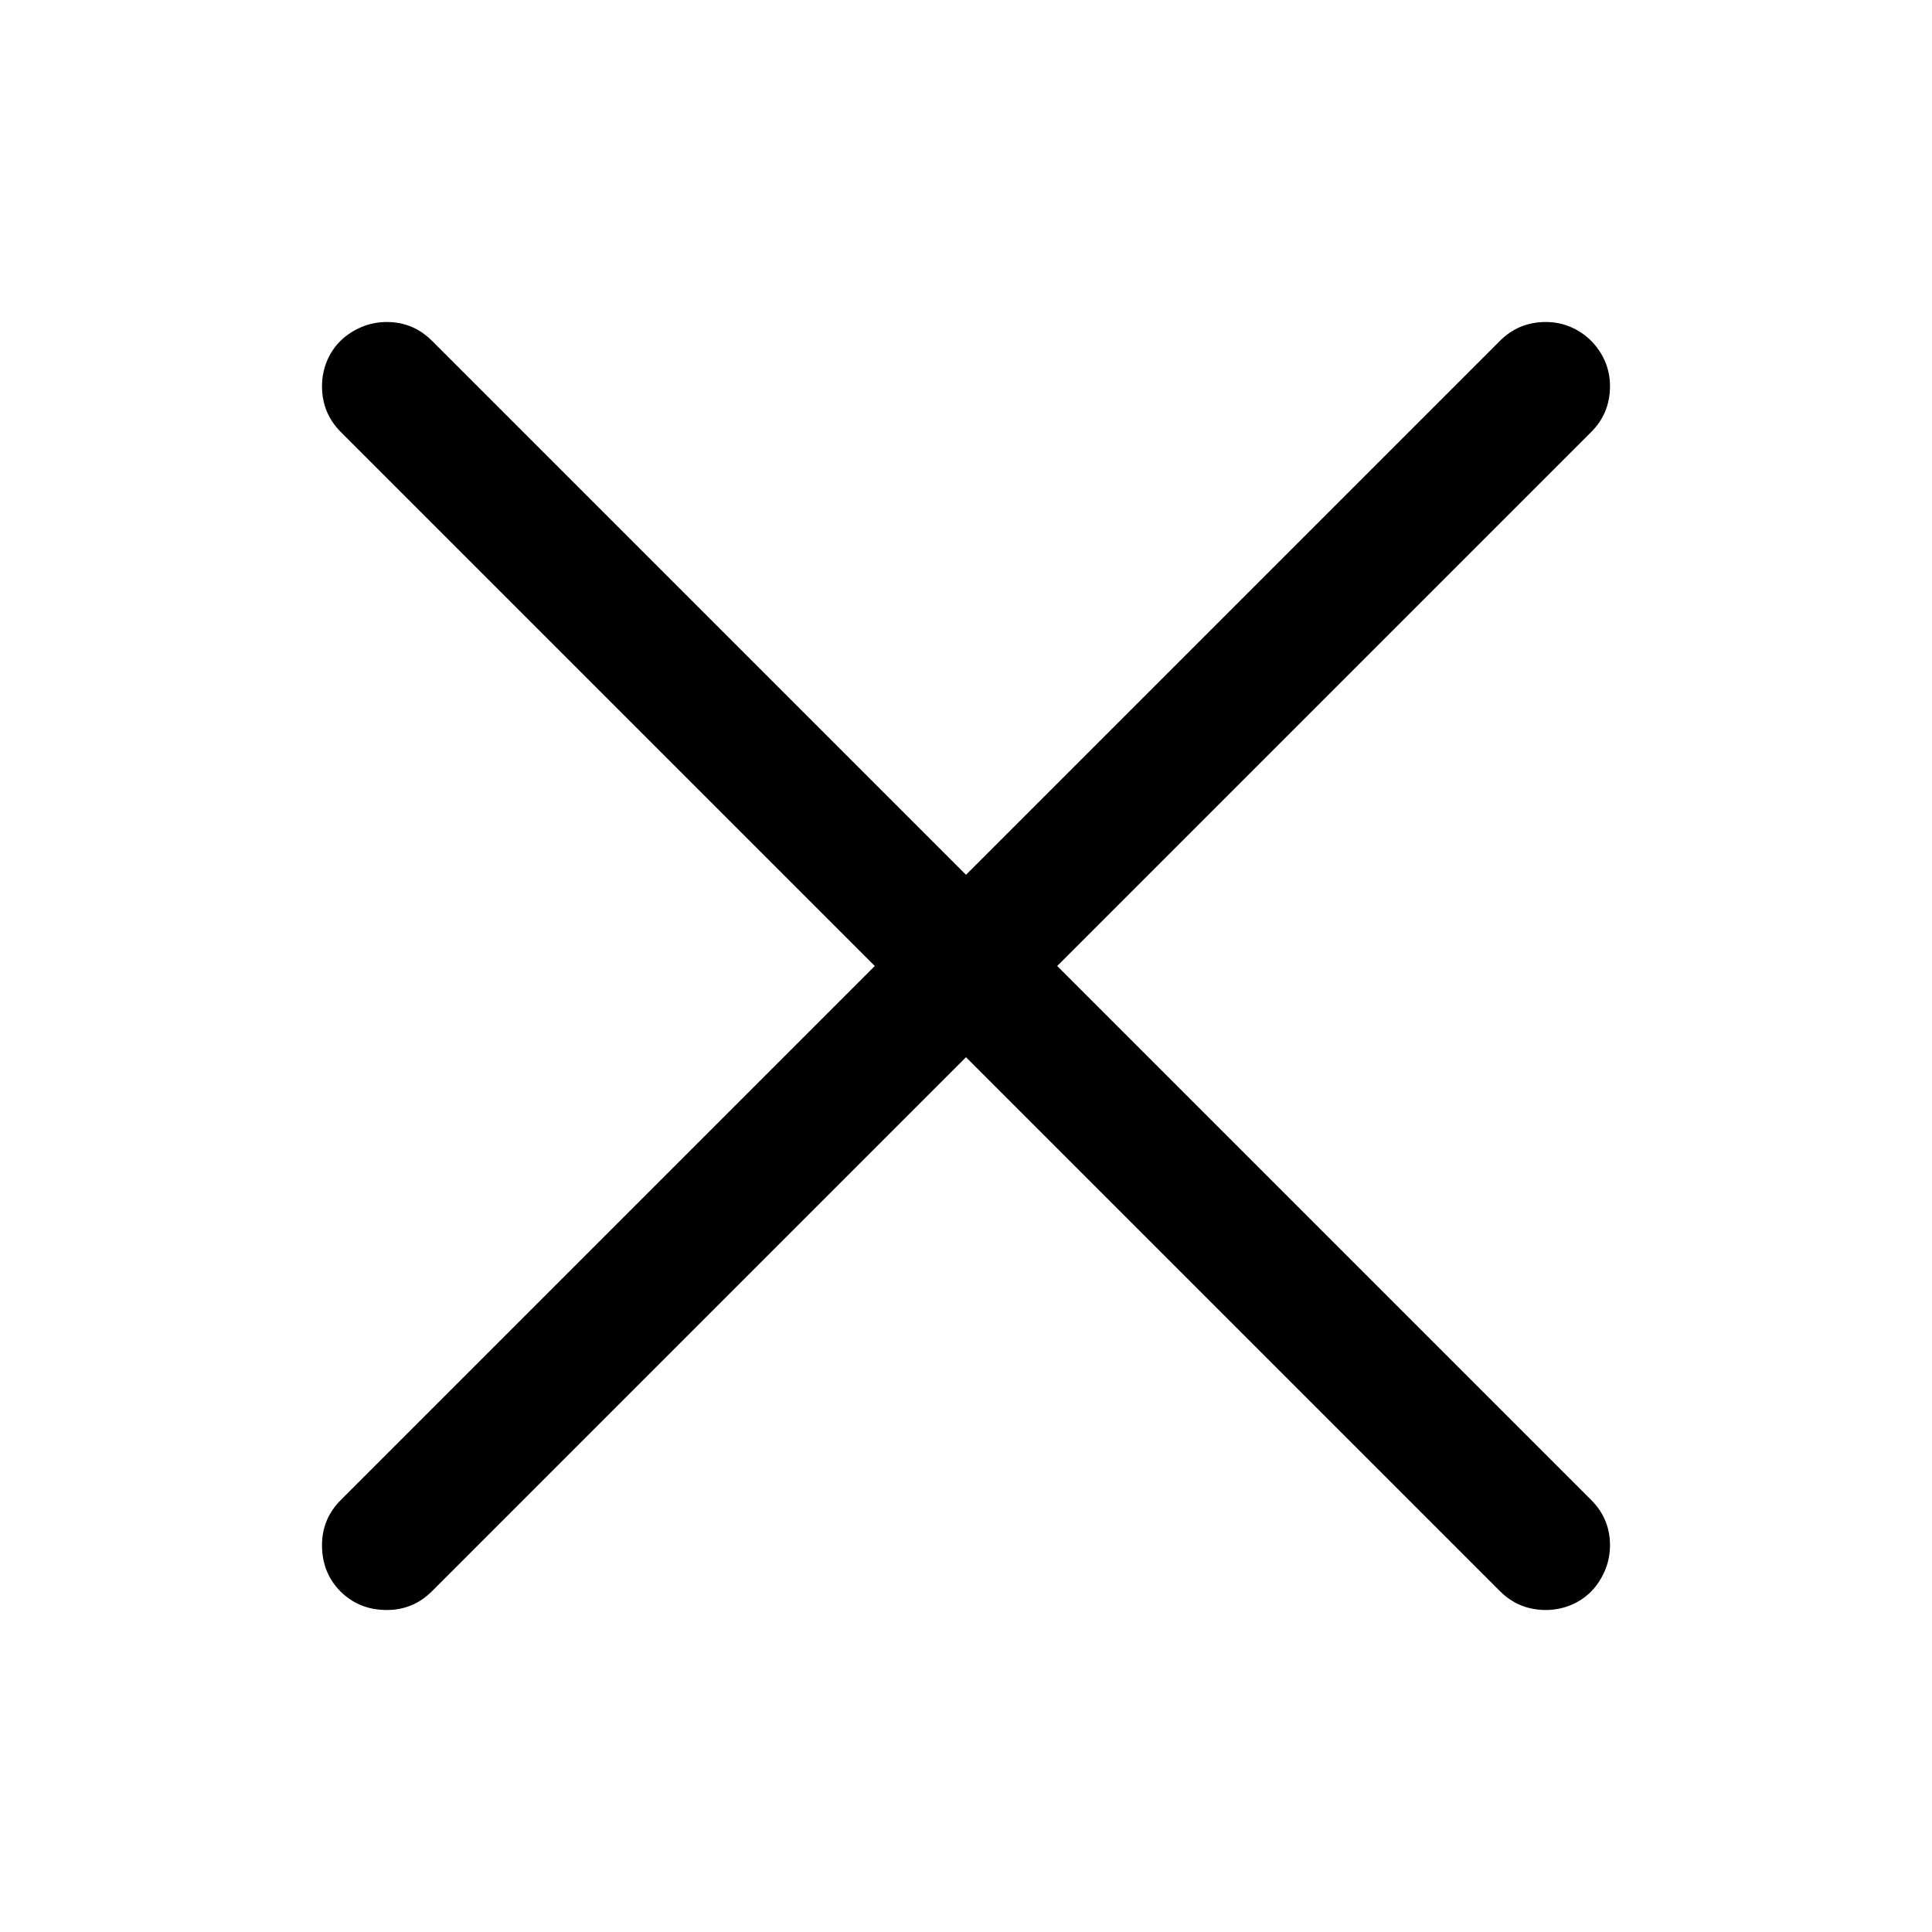
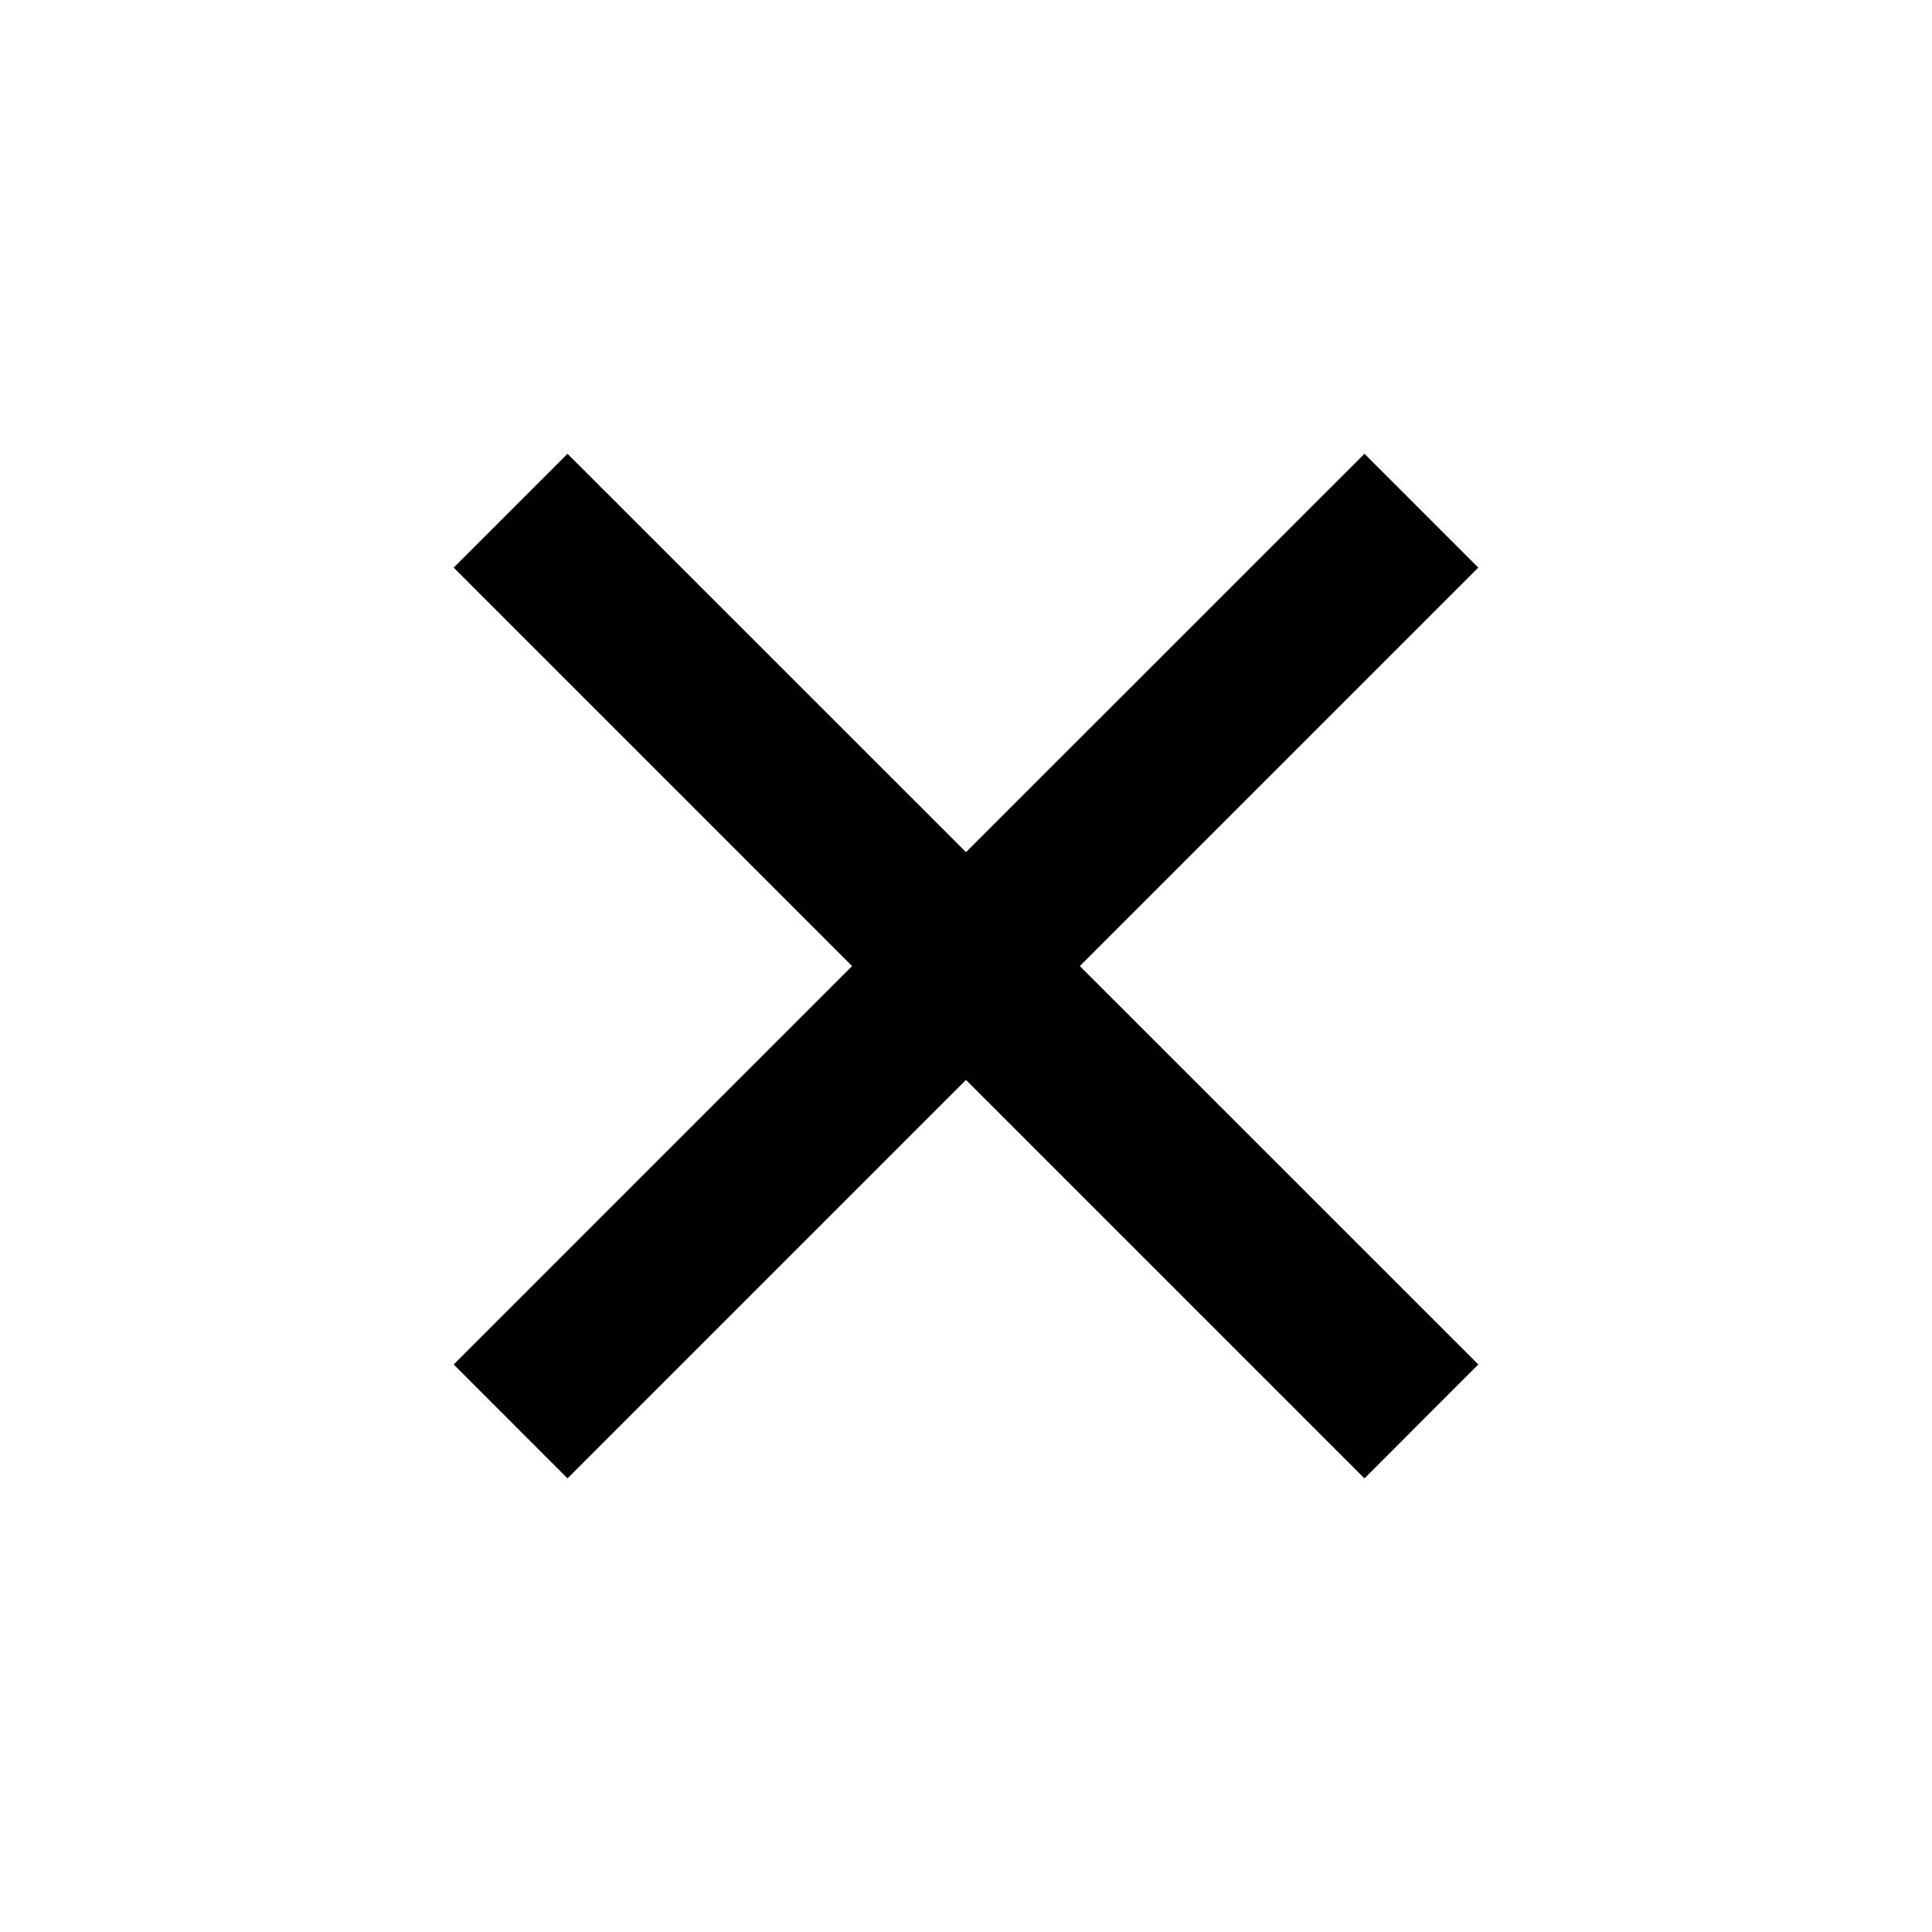
- <svg xmlns="http://www.w3.org/2000/svg" width="24px" height="24px" viewBox="0 0 24 24" version="1.1">
-   <g stroke="none" stroke-width="1" fill="none" fill-rule="evenodd">
-     <g transform="translate(-120, 0)" fill="currentColor" fill-rule="nonzero">
-       <g id="close" transform="translate(120, 0)">
-         <path d="M19.203,20 C19.312,20 19.417,19.979 19.516,19.938 C19.615,19.896 19.699,19.839 19.77,19.766 C19.84,19.693 19.896,19.607 19.938,19.508 C19.979,19.409 20,19.305 20,19.195 C20,18.977 19.922,18.789 19.766,18.633 L19.766,18.633 L13.133,12 L19.766,5.367 C19.922,5.211 20,5.021 20,4.797 C20,4.688 19.979,4.585 19.938,4.488 C19.896,4.392 19.839,4.307 19.766,4.234 C19.693,4.161 19.608,4.104 19.512,4.062 C19.415,4.021 19.312,4 19.203,4 C18.979,4 18.789,4.078 18.633,4.234 L18.633,4.234 L12,10.867 L5.367,4.234 C5.211,4.078 5.023,4 4.805,4 C4.695,4 4.591,4.021 4.492,4.062 C4.393,4.104 4.307,4.16 4.234,4.23 C4.161,4.301 4.104,4.385 4.062,4.484 C4.021,4.583 4,4.688 4,4.797 C4,5.021 4.078,5.211 4.234,5.367 L4.234,5.367 L10.867,12 L4.234,18.633 C4.078,18.789 4,18.977 4,19.195 C4,19.424 4.077,19.616 4.23,19.77 C4.384,19.923 4.576,20 4.805,20 C5.023,20 5.211,19.922 5.367,19.766 L5.367,19.766 L12,13.133 L18.633,19.766 C18.789,19.922 18.979,20 19.203,20 Z" />
-       </g>
-     </g>
-   </g>
+ <svg xmlns="http://www.w3.org/2000/svg" viewBox="0 0 24 24" fill="currentColor">
+   <path d="M12 10.586L16.95 5.637L18.364 7.051L13.414 12.001L18.364 16.95L16.95 18.365L12 13.415L7.05 18.365L5.636 16.95L10.585 12.001L5.636 7.051L7.05 5.637L12 10.586Z" />
</svg>
